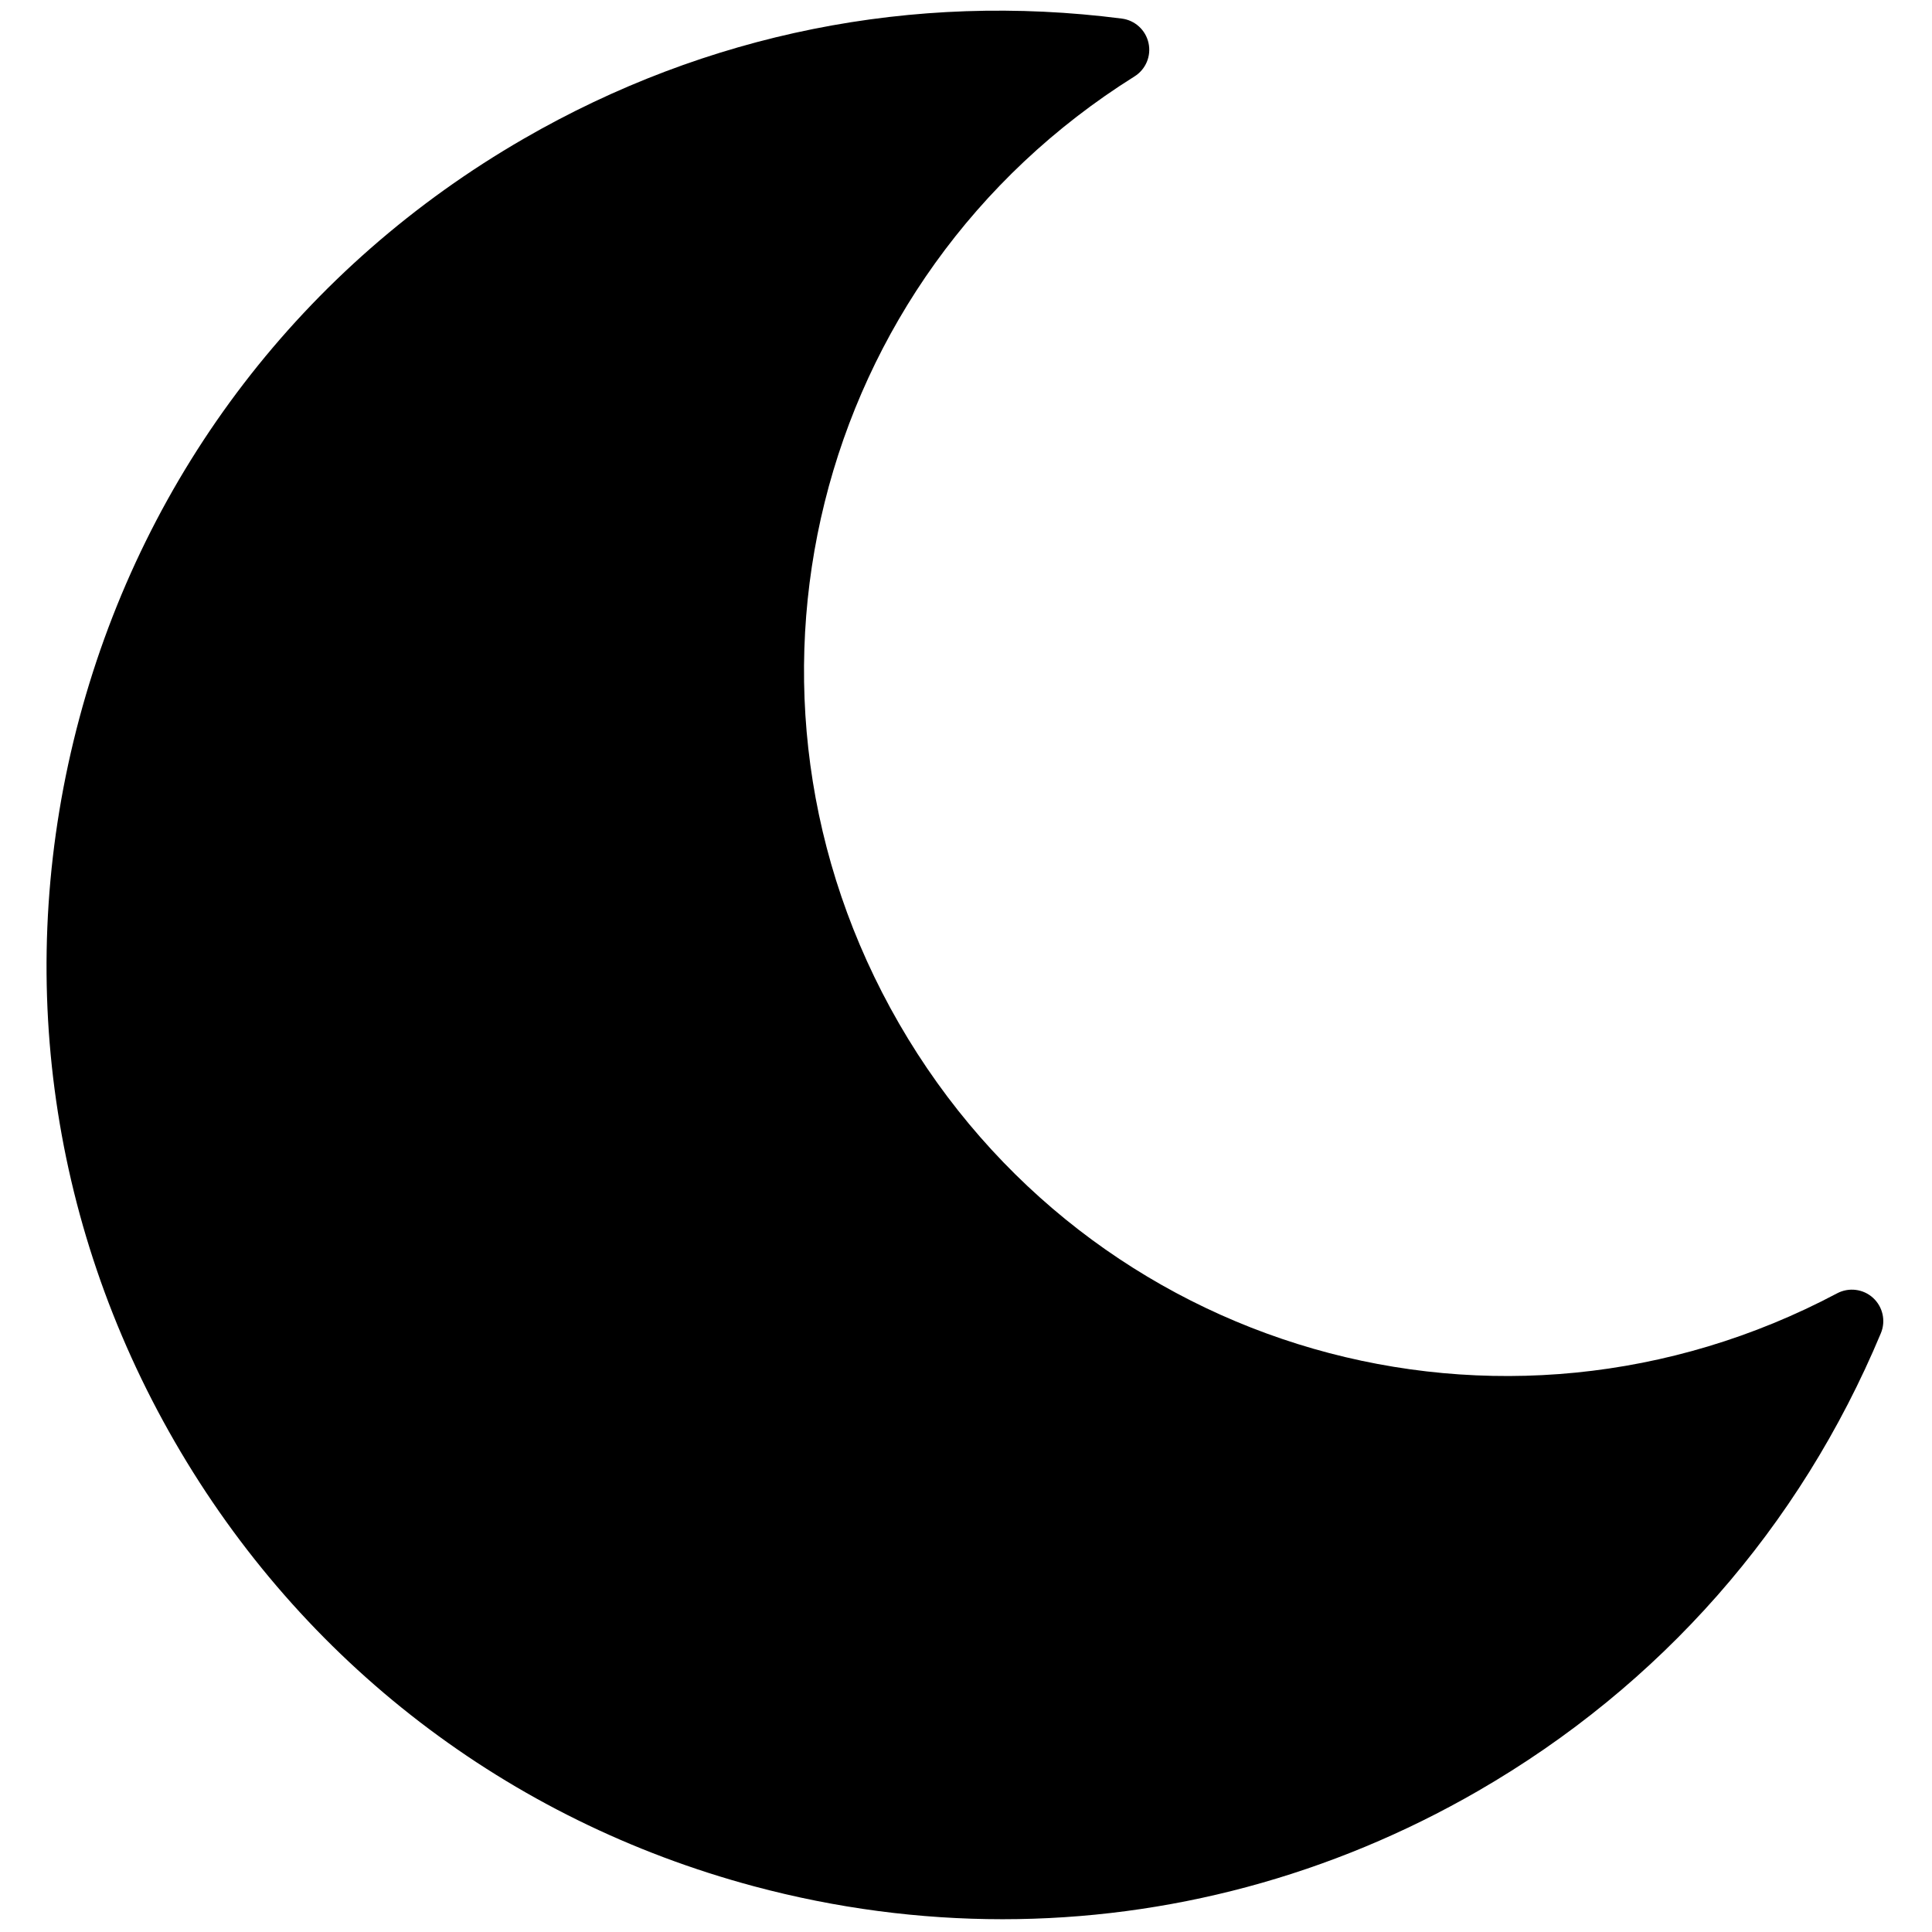
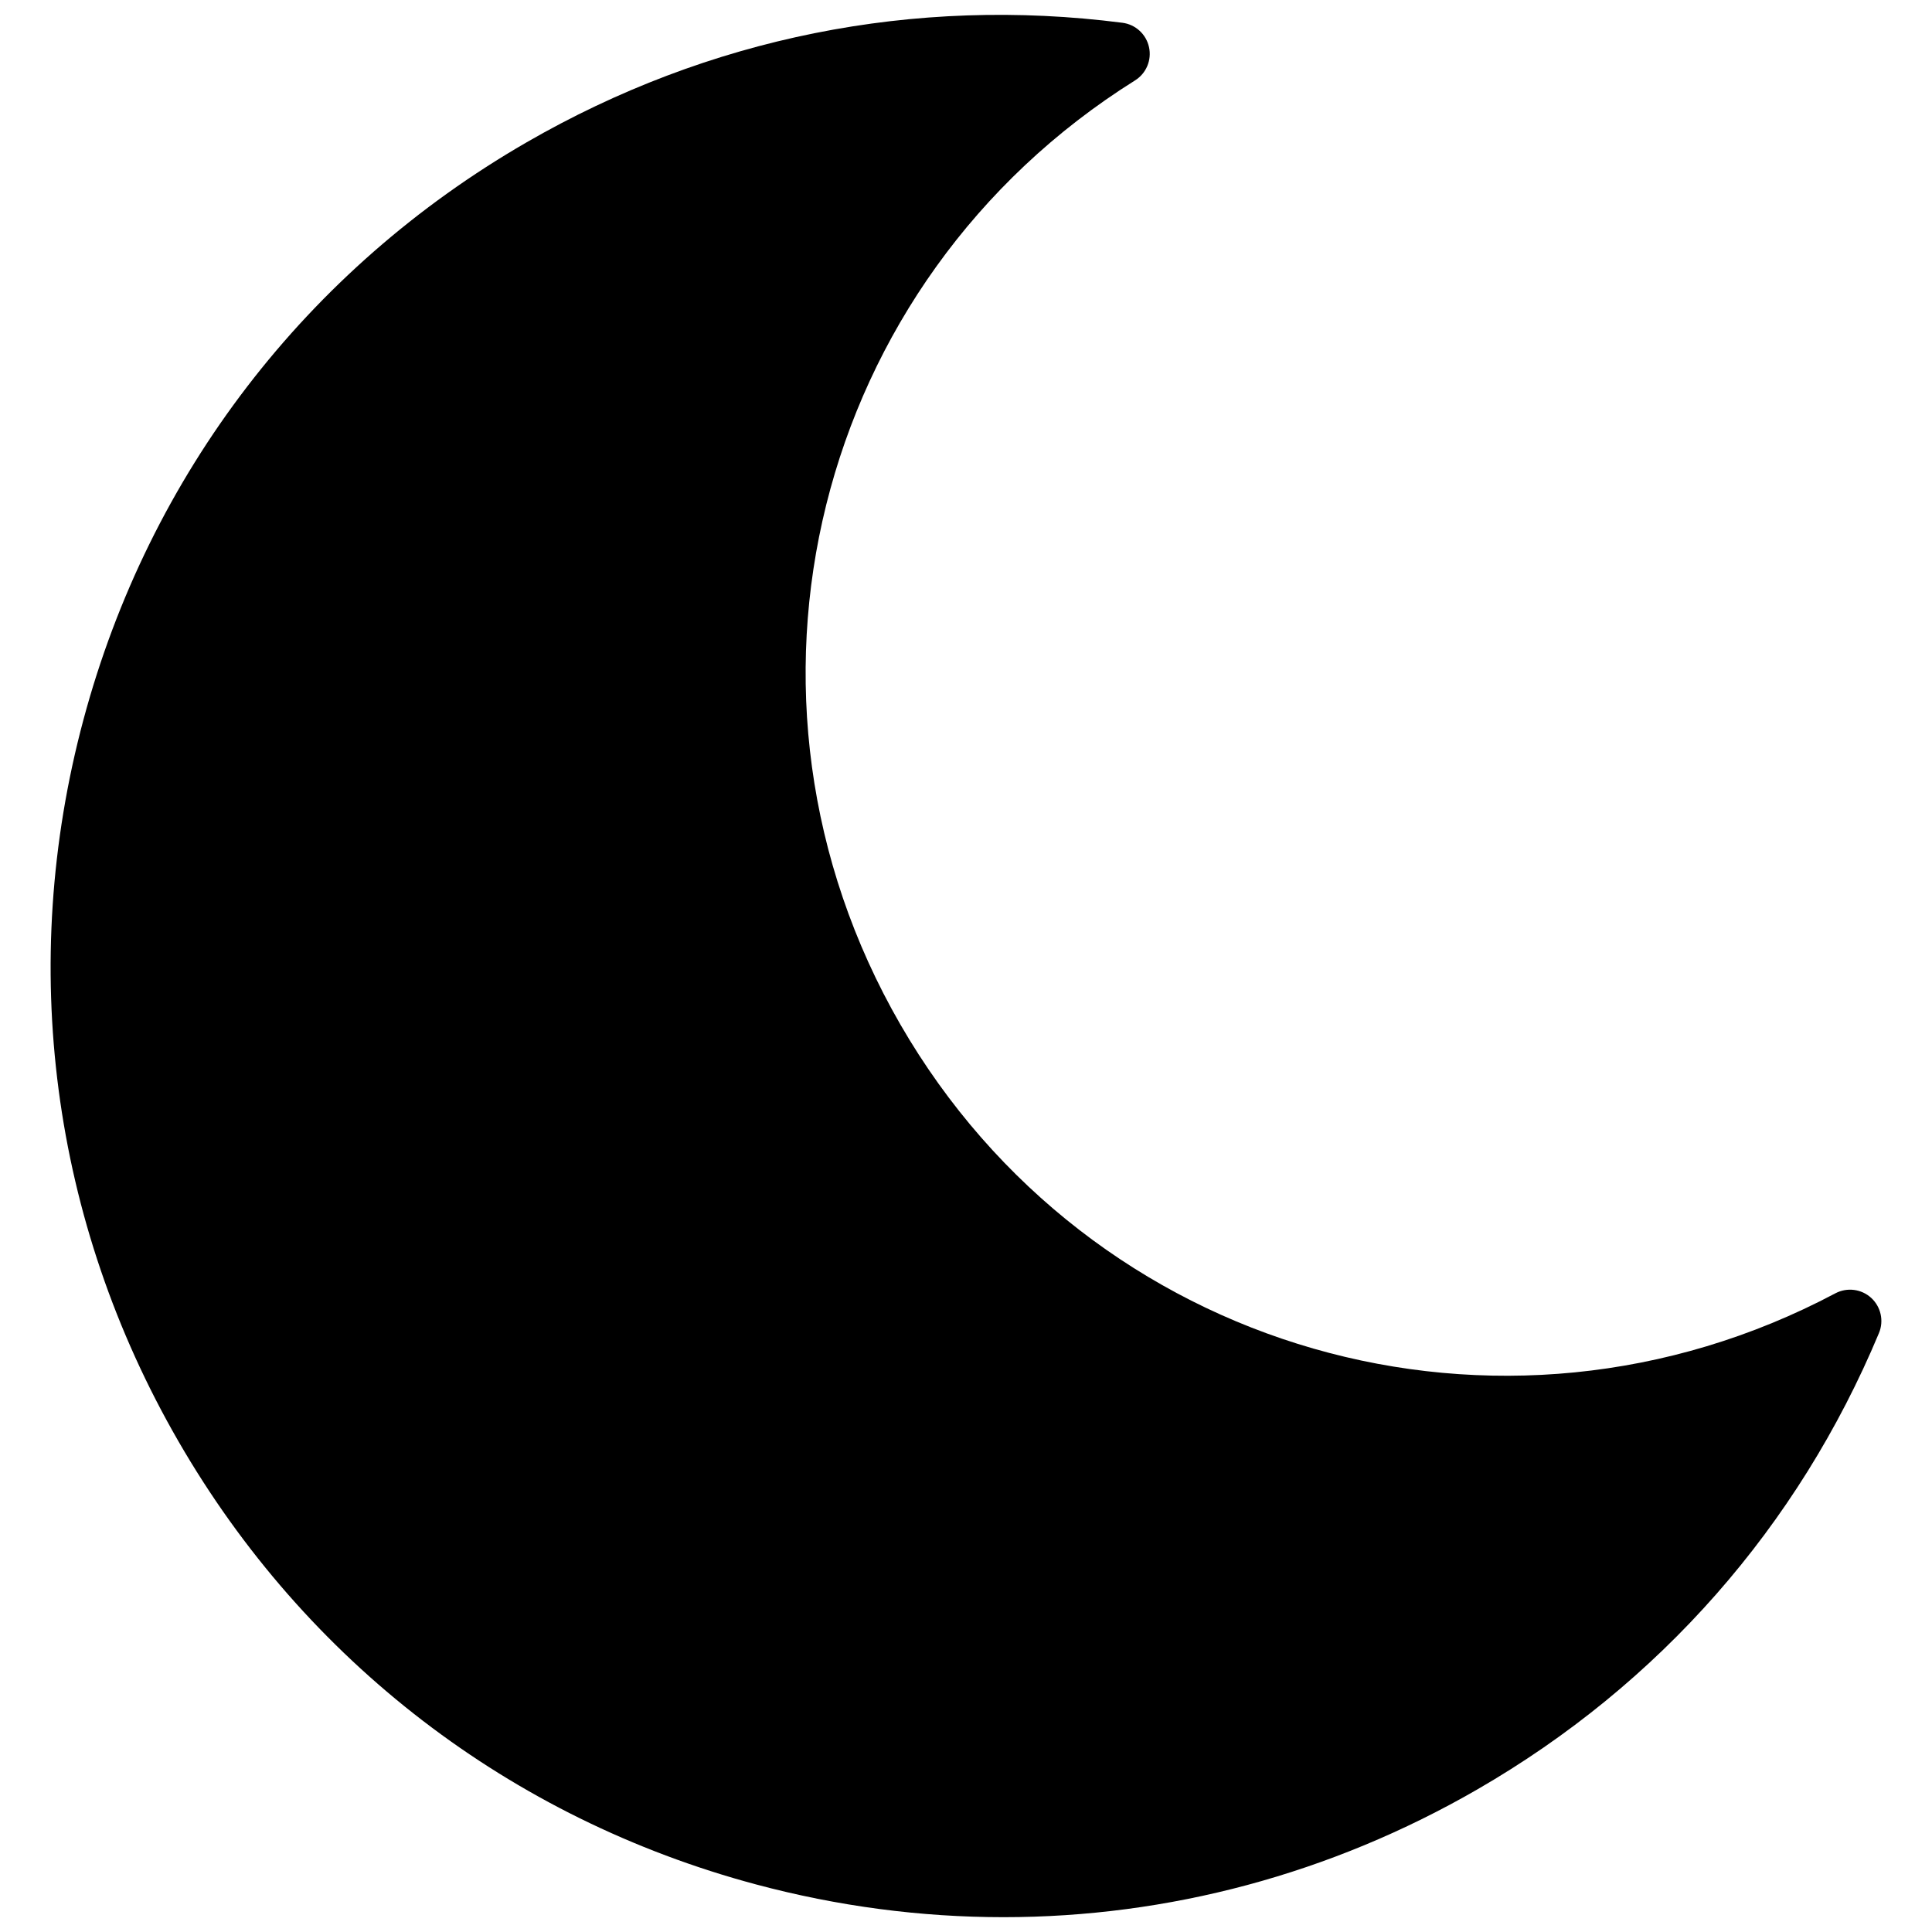
<svg xmlns="http://www.w3.org/2000/svg" version="1.1" width="256" height="256" viewBox="0 0 256 256" xml:space="preserve">
  <defs>
</defs>
-   <g style="stroke: none; stroke-width: 0; stroke-dasharray: none; stroke-linecap: butt; stroke-linejoin: miter; stroke-miterlimit: 10; fill: none; fill-rule: nonzero; opacity: 1;" transform="translate(1.406593 1.406593) scale(2.81 2.81)">
-     <path d="M 87.823 60.7 c -0.463 -0.423 -1.142 -0.506 -1.695 -0.214 c -15.834 8.398 -35.266 2.812 -44.232 -12.718 c -8.966 -15.53 -4.09 -35.149 11.101 -44.665 c 0.531 -0.332 0.796 -0.963 0.661 -1.574 c -0.134 -0.612 -0.638 -1.074 -1.259 -1.153 c -9.843 -1.265 -19.59 0.692 -28.193 5.66 C 13.8 12.041 6.356 21.743 3.246 33.35 S 1.732 57.08 7.741 67.487 c 6.008 10.407 15.709 17.851 27.316 20.961 C 38.933 89.486 42.866 90 46.774 90 c 7.795 0 15.489 -2.044 22.42 -6.046 c 8.601 -4.966 15.171 -12.43 18.997 -21.586 C 88.433 61.79 88.285 61.123 87.823 60.7 z" style="stroke: none; stroke-width: 1; stroke-dasharray: none; stroke-linecap: butt; stroke-linejoin: miter; stroke-miterlimit: 10; fill: rgb(0,0,0); fill-rule: nonzero; opacity: 1;" transform=" matrix(1 0 0 1 0 0) " stroke-linecap="round" />
+   <g transform="translate(128 128) scale(0.72 0.72)" style="">
+     <g style="stroke: none; stroke-width: 0; stroke-dasharray: none; stroke-linecap: butt; stroke-linejoin: miter; stroke-miterlimit: 10; fill: none; fill-rule: nonzero; opacity: 1;" transform="translate(-175.05 -175.05) scale(3.89 3.89)">
+       <path d="M 87.823 60.7 c -0.463 -0.423 -1.142 -0.506 -1.695 -0.214 c -15.834 8.398 -35.266 2.812 -44.232 -12.718 c -8.966 -15.53 -4.09 -35.149 11.101 -44.665 c 0.531 -0.332 0.796 -0.963 0.661 -1.574 c -0.134 -0.612 -0.638 -1.074 -1.259 -1.153 c -9.843 -1.265 -19.59 0.692 -28.193 5.66 C 13.8 12.041 6.356 21.743 3.246 33.35 S 1.732 57.08 7.741 67.487 c 6.008 10.407 15.709 17.851 27.316 20.961 C 38.933 89.486 42.866 90 46.774 90 c 7.795 0 15.489 -2.044 22.42 -6.046 c 8.601 -4.966 15.171 -12.43 18.997 -21.586 C 88.433 61.79 88.285 61.123 87.823 60.7 z" style="stroke: none; stroke-width: 1; stroke-dasharray: none; stroke-linecap: butt; stroke-linejoin: miter; stroke-miterlimit: 10; fill: rgb(0,0,0); fill-rule: nonzero; opacity: 1;" transform=" matrix(1 0 0 1 0 0) " stroke-linecap="round" />
+     </g>
  </g>
</svg>
